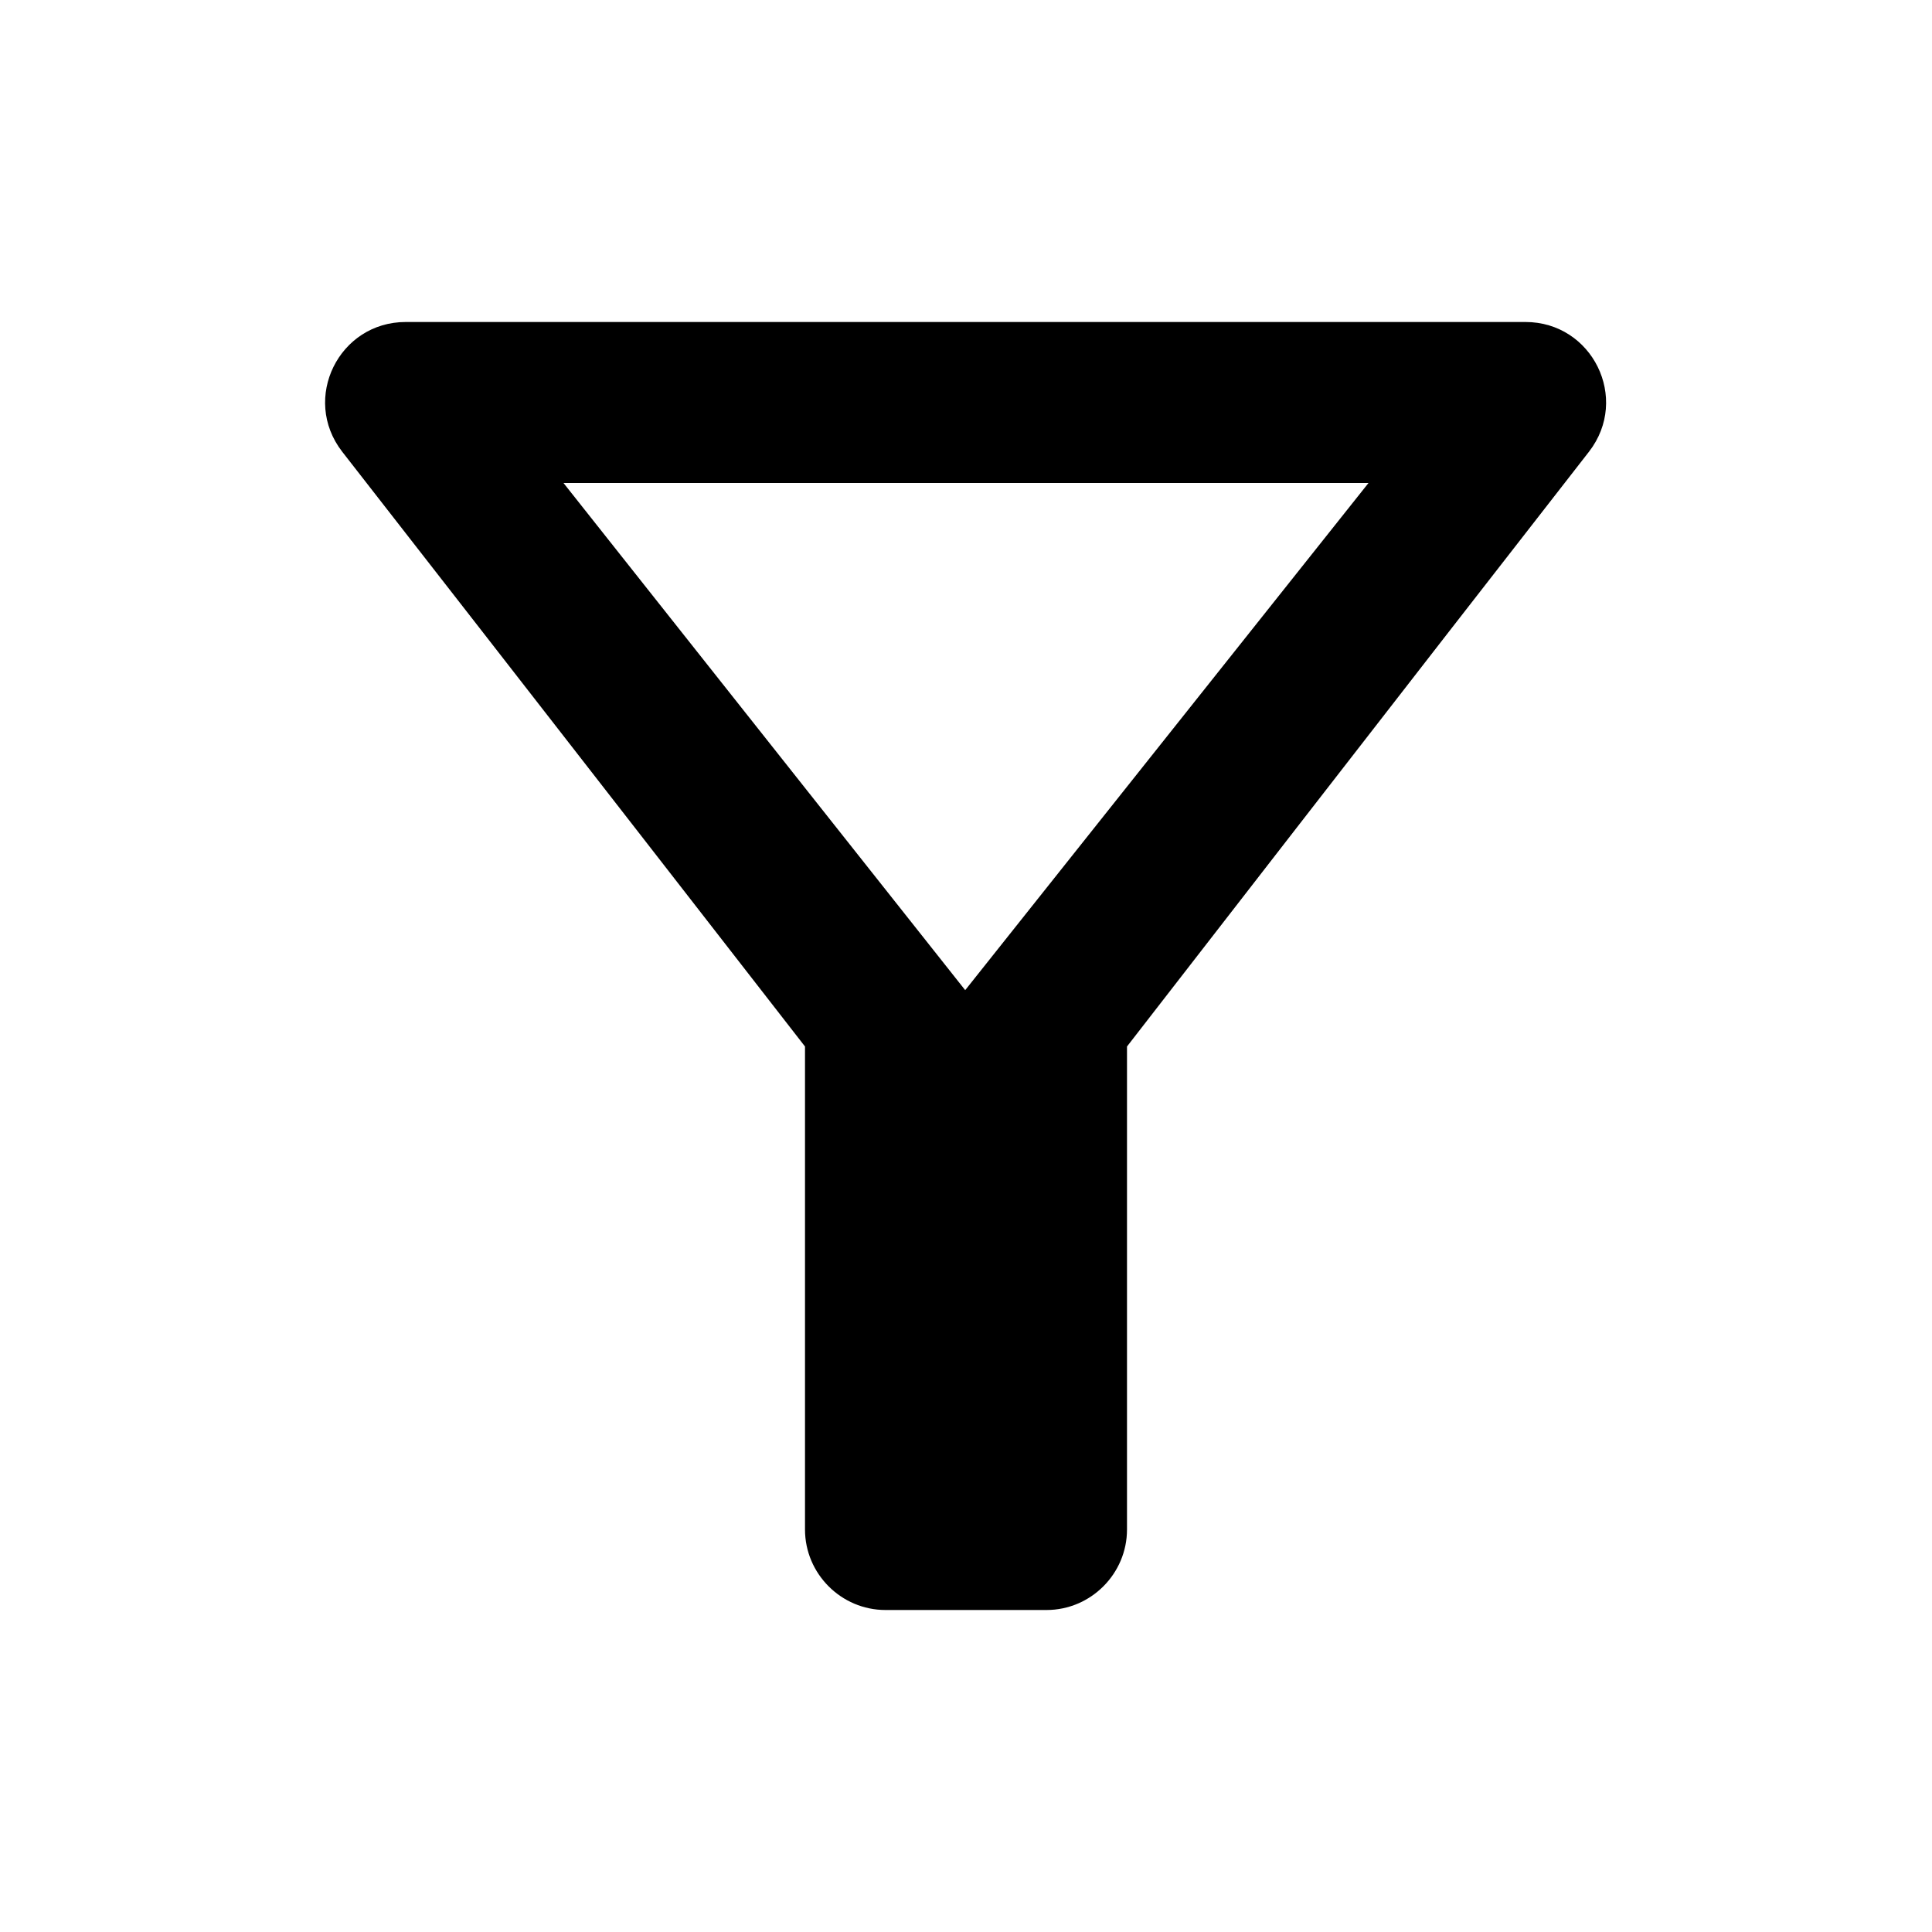
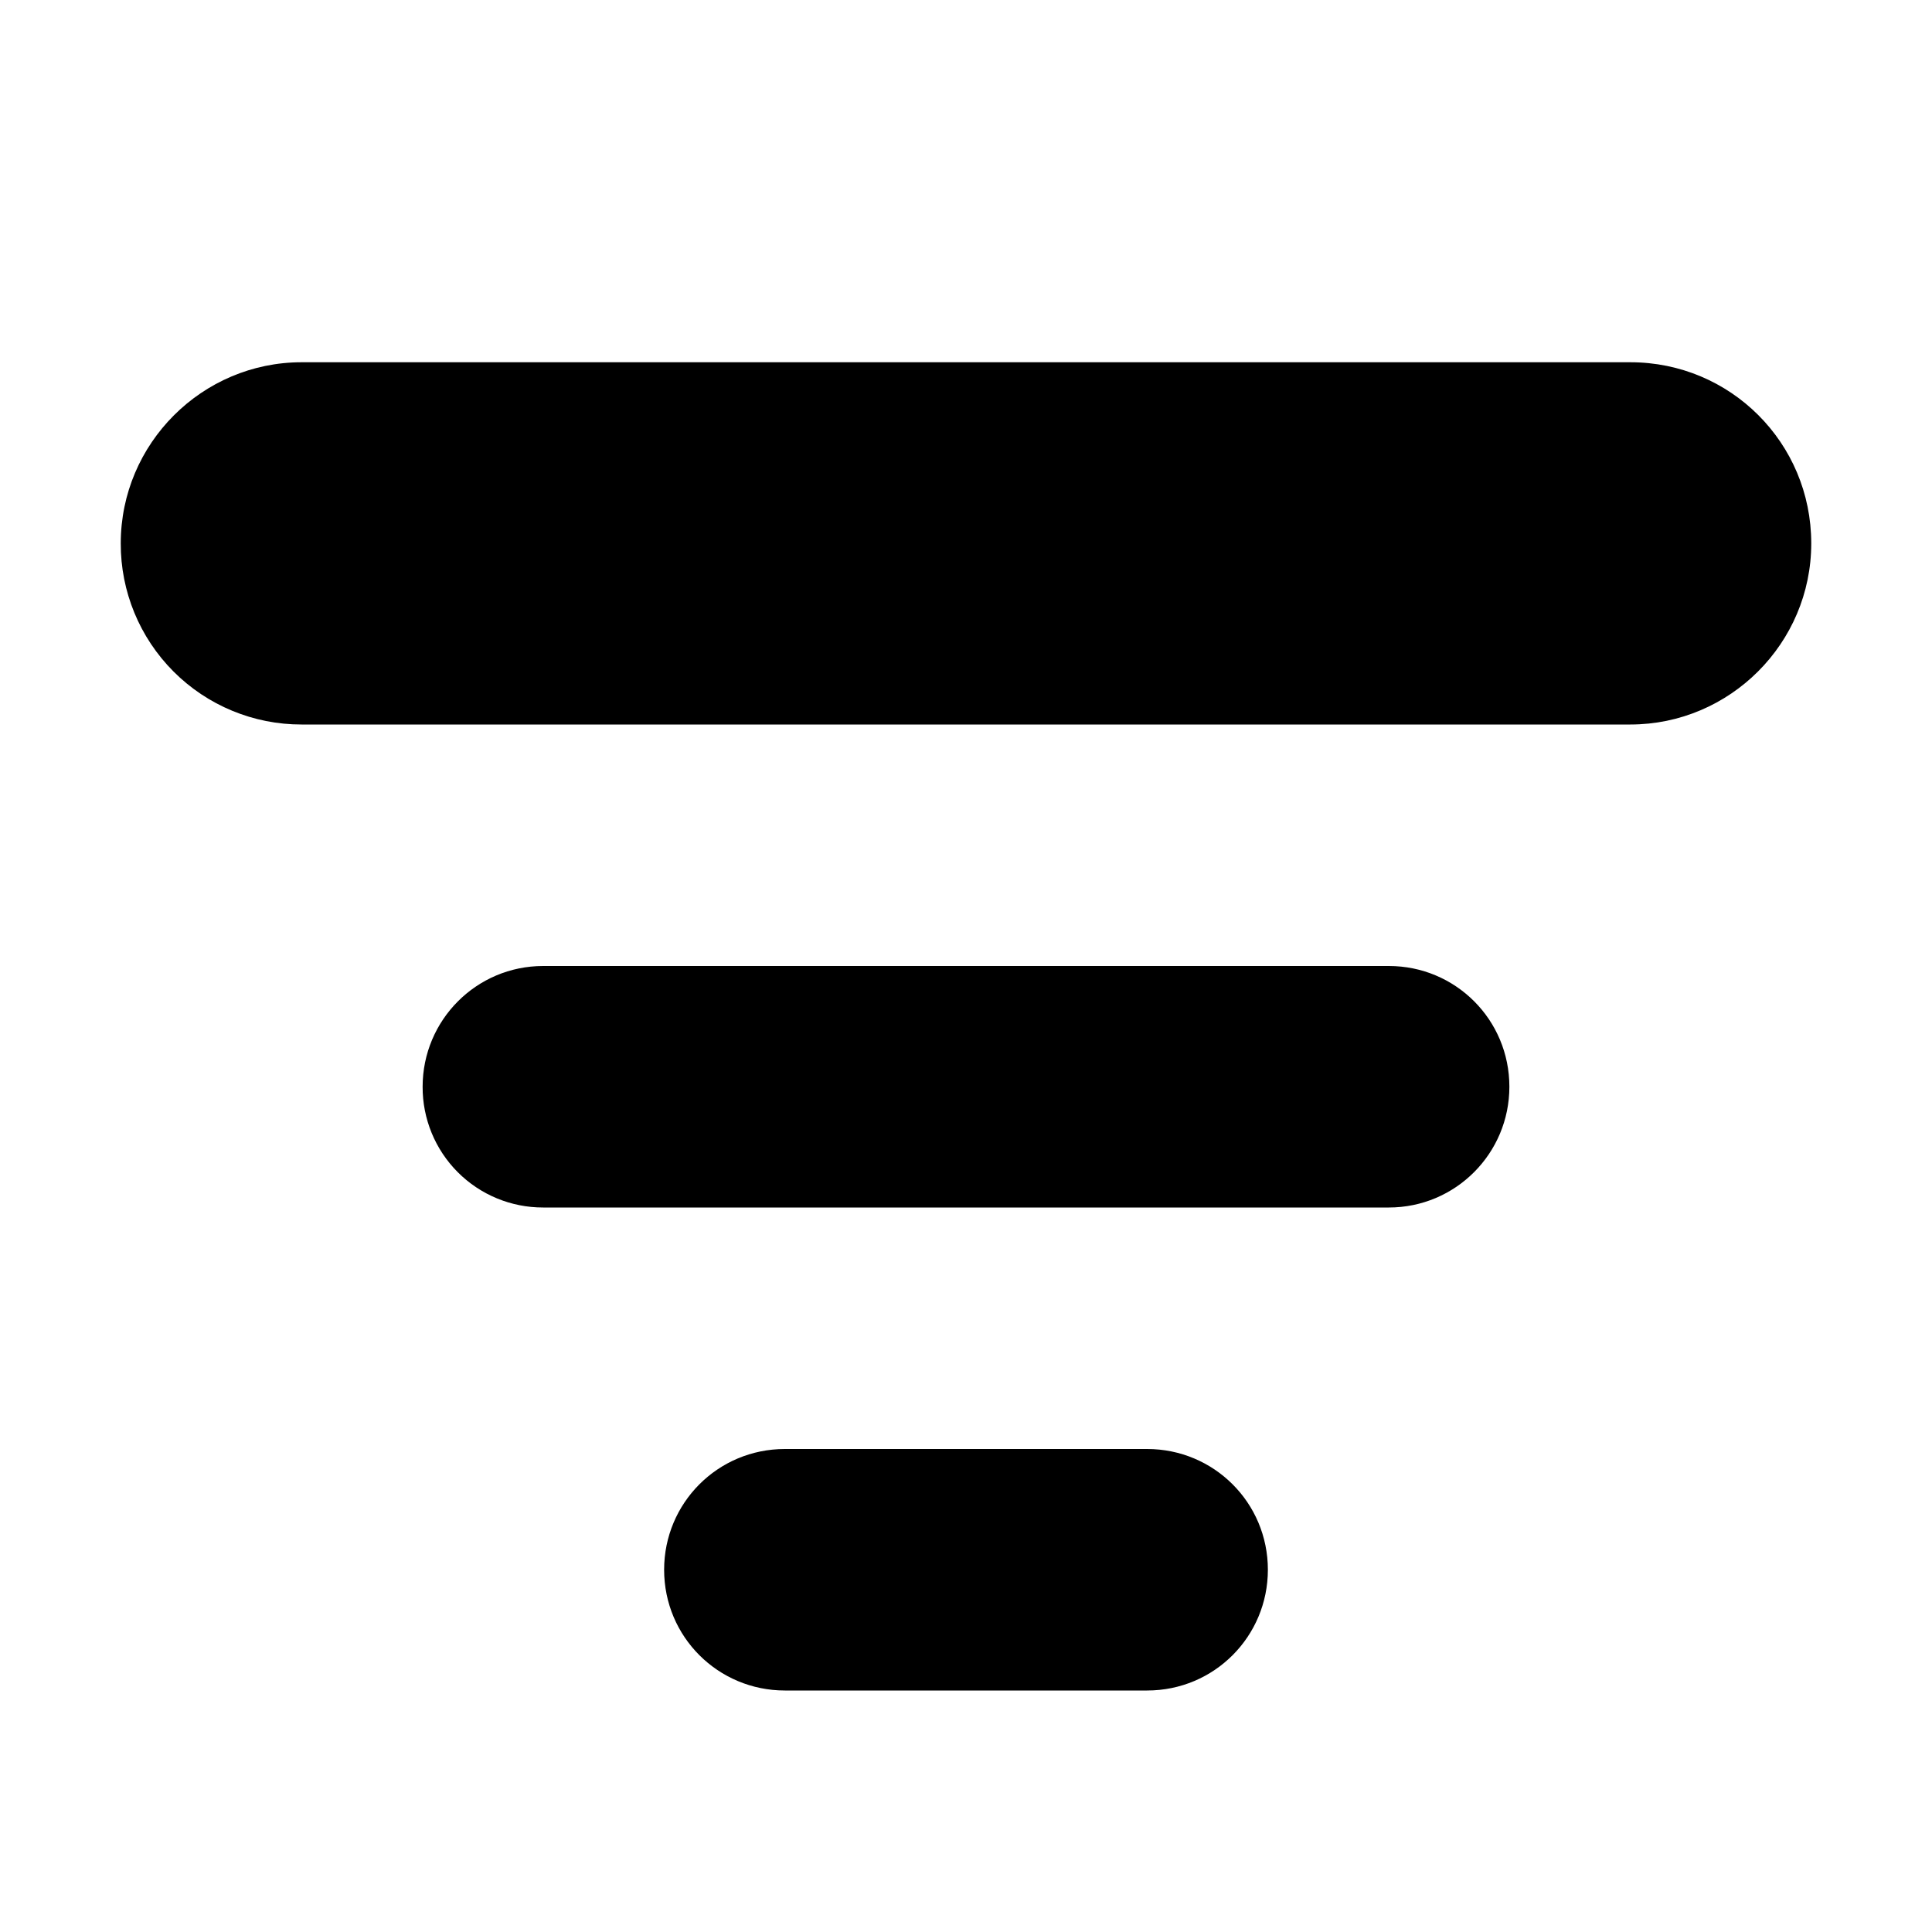
- <svg xmlns="http://www.w3.org/2000/svg" enable-background="new 0 0 24 24" height="1em" viewBox="0 0 24 24" width="1em">
-   <g>
-     <path d="M0,0h24 M24,24H0" fill="none" />
-     <path d="M7,6h10l-5.01,6.3L7,6z M4.25,5.61C6.27,8.2,10,13,10,13v6c0,0.55,0.45,1,1,1h2c0.55,0,1-0.45,1-1v-6 c0,0,3.72-4.8,5.74-7.39C20.25,4.95,19.78,4,18.95,4H5.04C4.21,4,3.74,4.95,4.25,5.61z" />
-     <path d="M0,0h24v24H0V0z" fill="none" />
-   </g>
+ <svg xmlns="http://www.w3.org/2000/svg" width="1em" height="1em" viewBox="0 0 16 16" class="icon" style="shape-rendering: geometricprecision;">
+   <path fill-rule="evenodd" class="" fill="currentColor" d="M5.5 13c0-.552.444-1 1-1h3c.552 0 1 .444 1 1 0 .552-.444 1-1 1h-3c-.552 0-1-.444-1-1zm-2-4c0-.552.446-1 .998-1h7.004c.551 0 .998.444.998 1 0 .552-.446 1-.998 1H4.498A.996.996 0 0 1 3.5 9zM1 4.5C1 3.672 1.675 3 2.498 3h11.004C14.329 3 15 3.666 15 4.5c0 .828-.675 1.5-1.498 1.5H2.498A1.495 1.495 0 0 1 1 4.5z" />
</svg>
